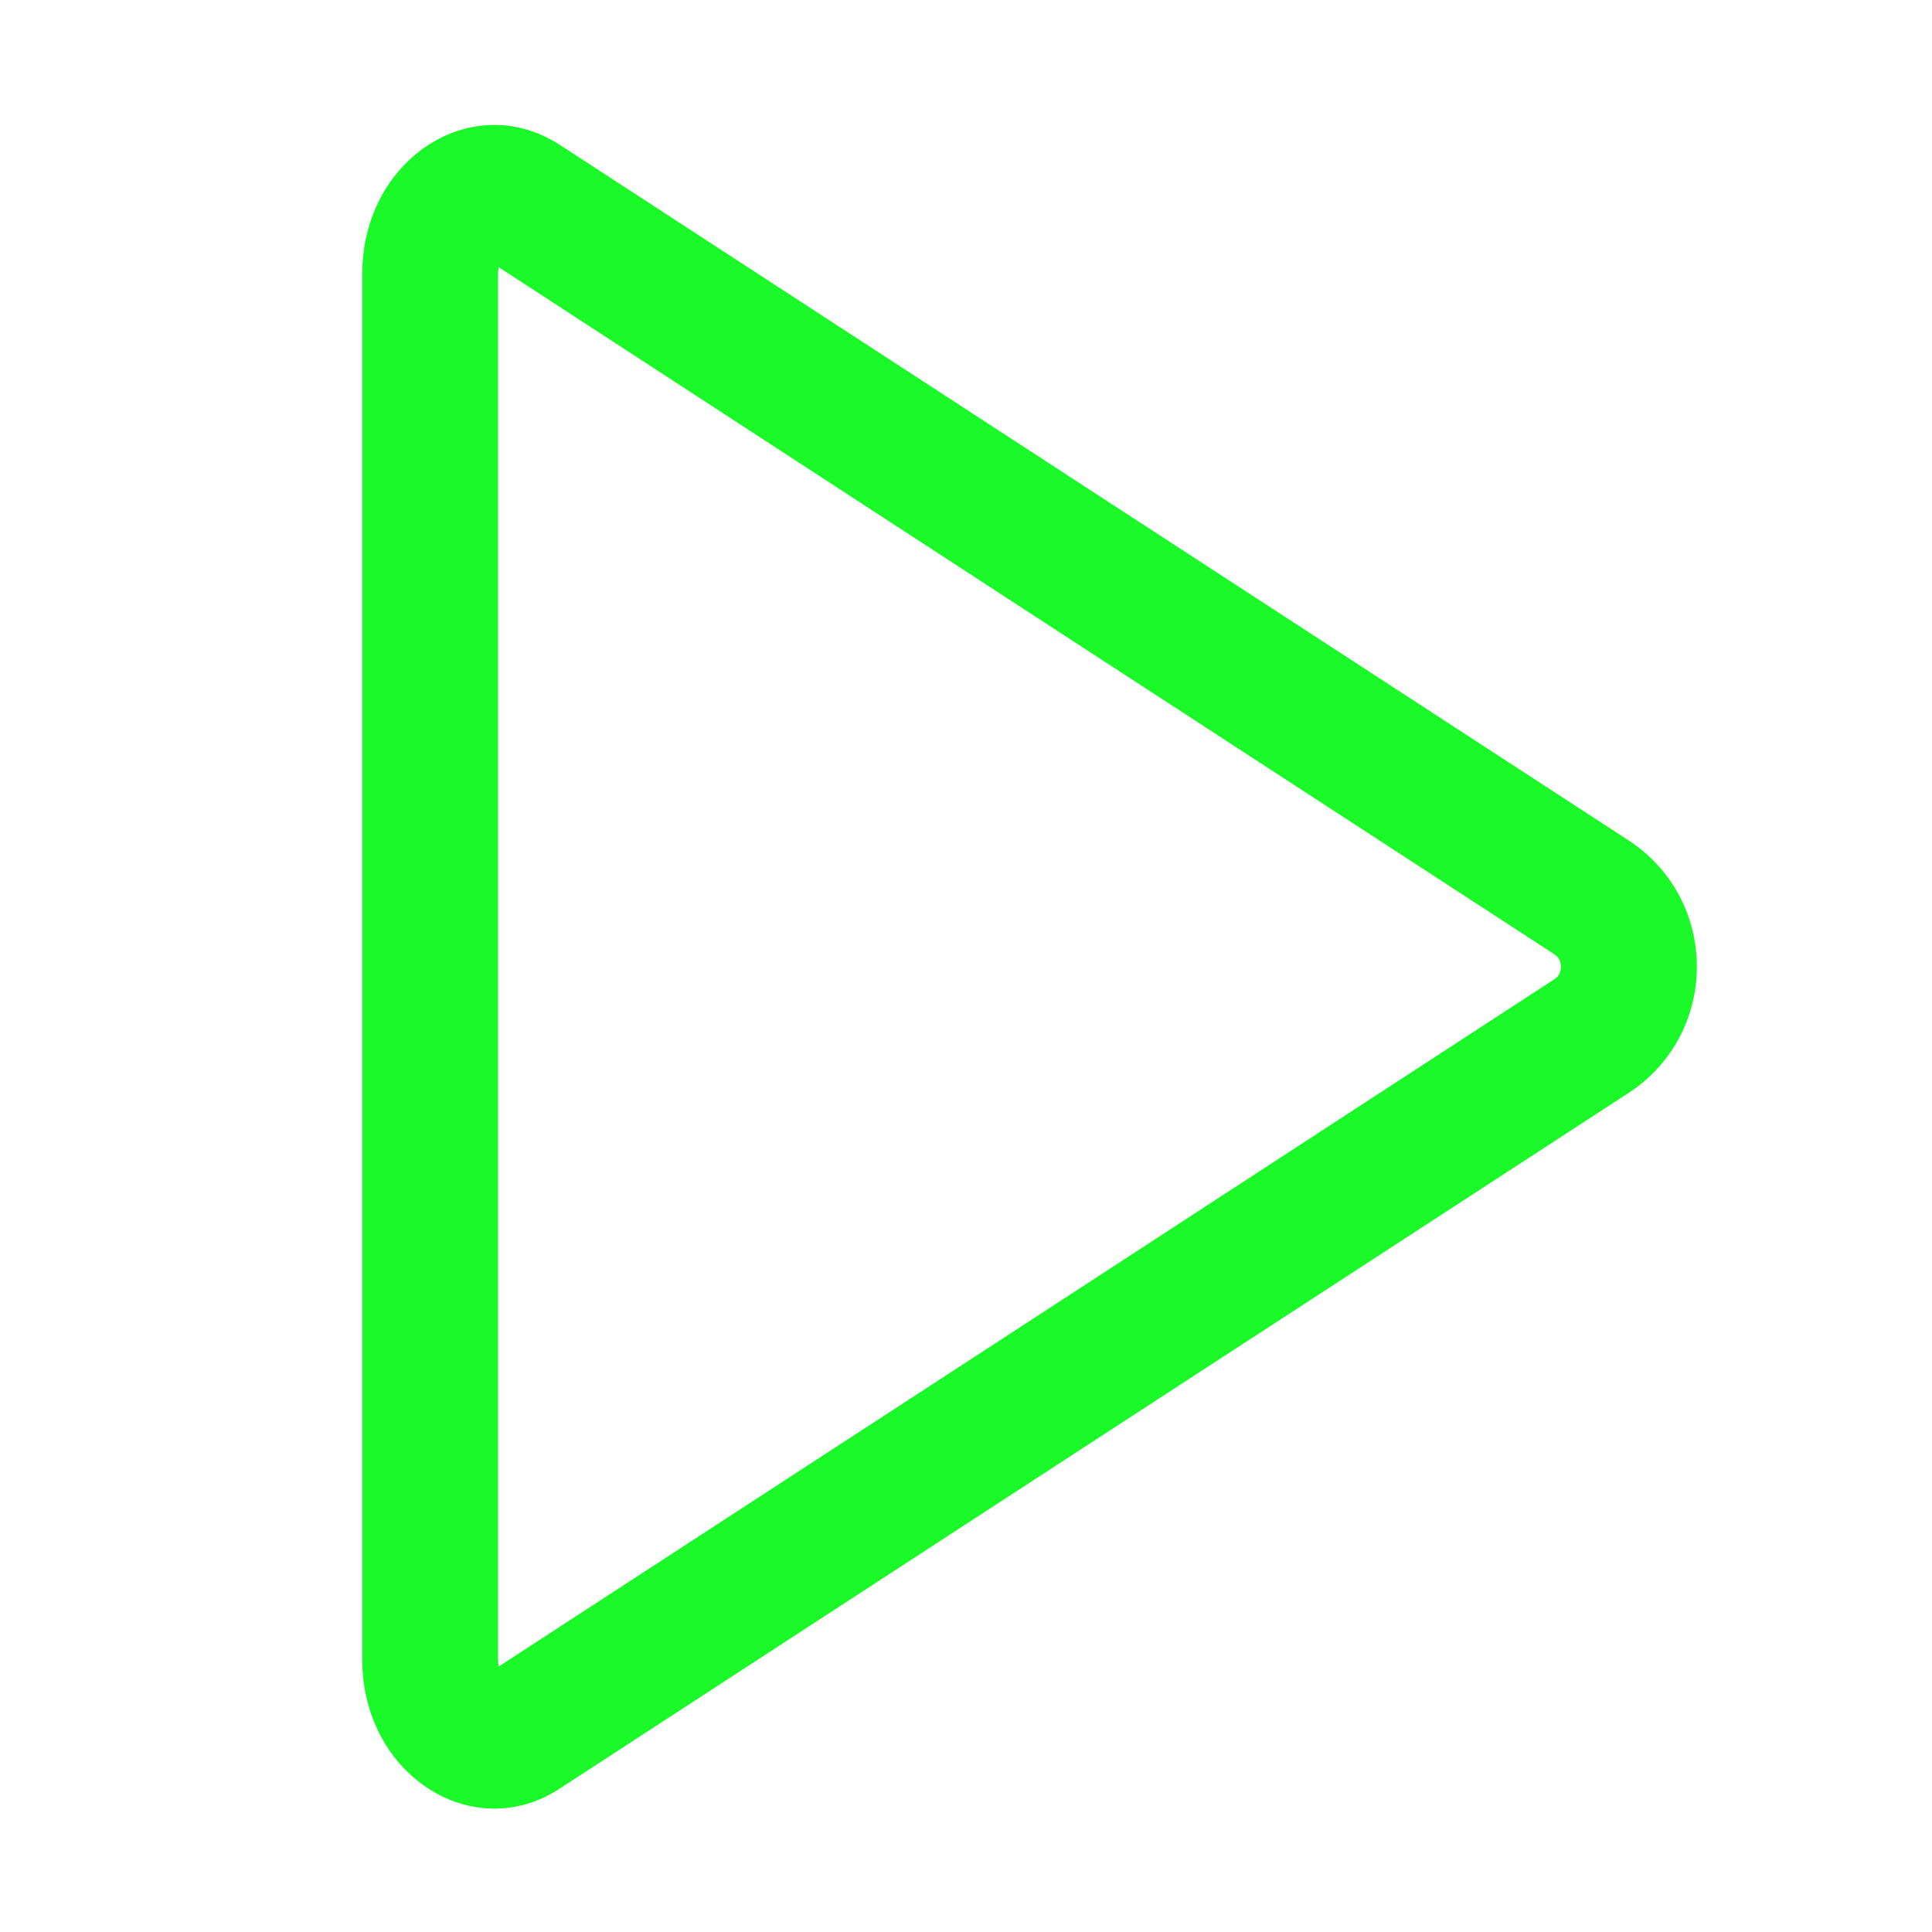
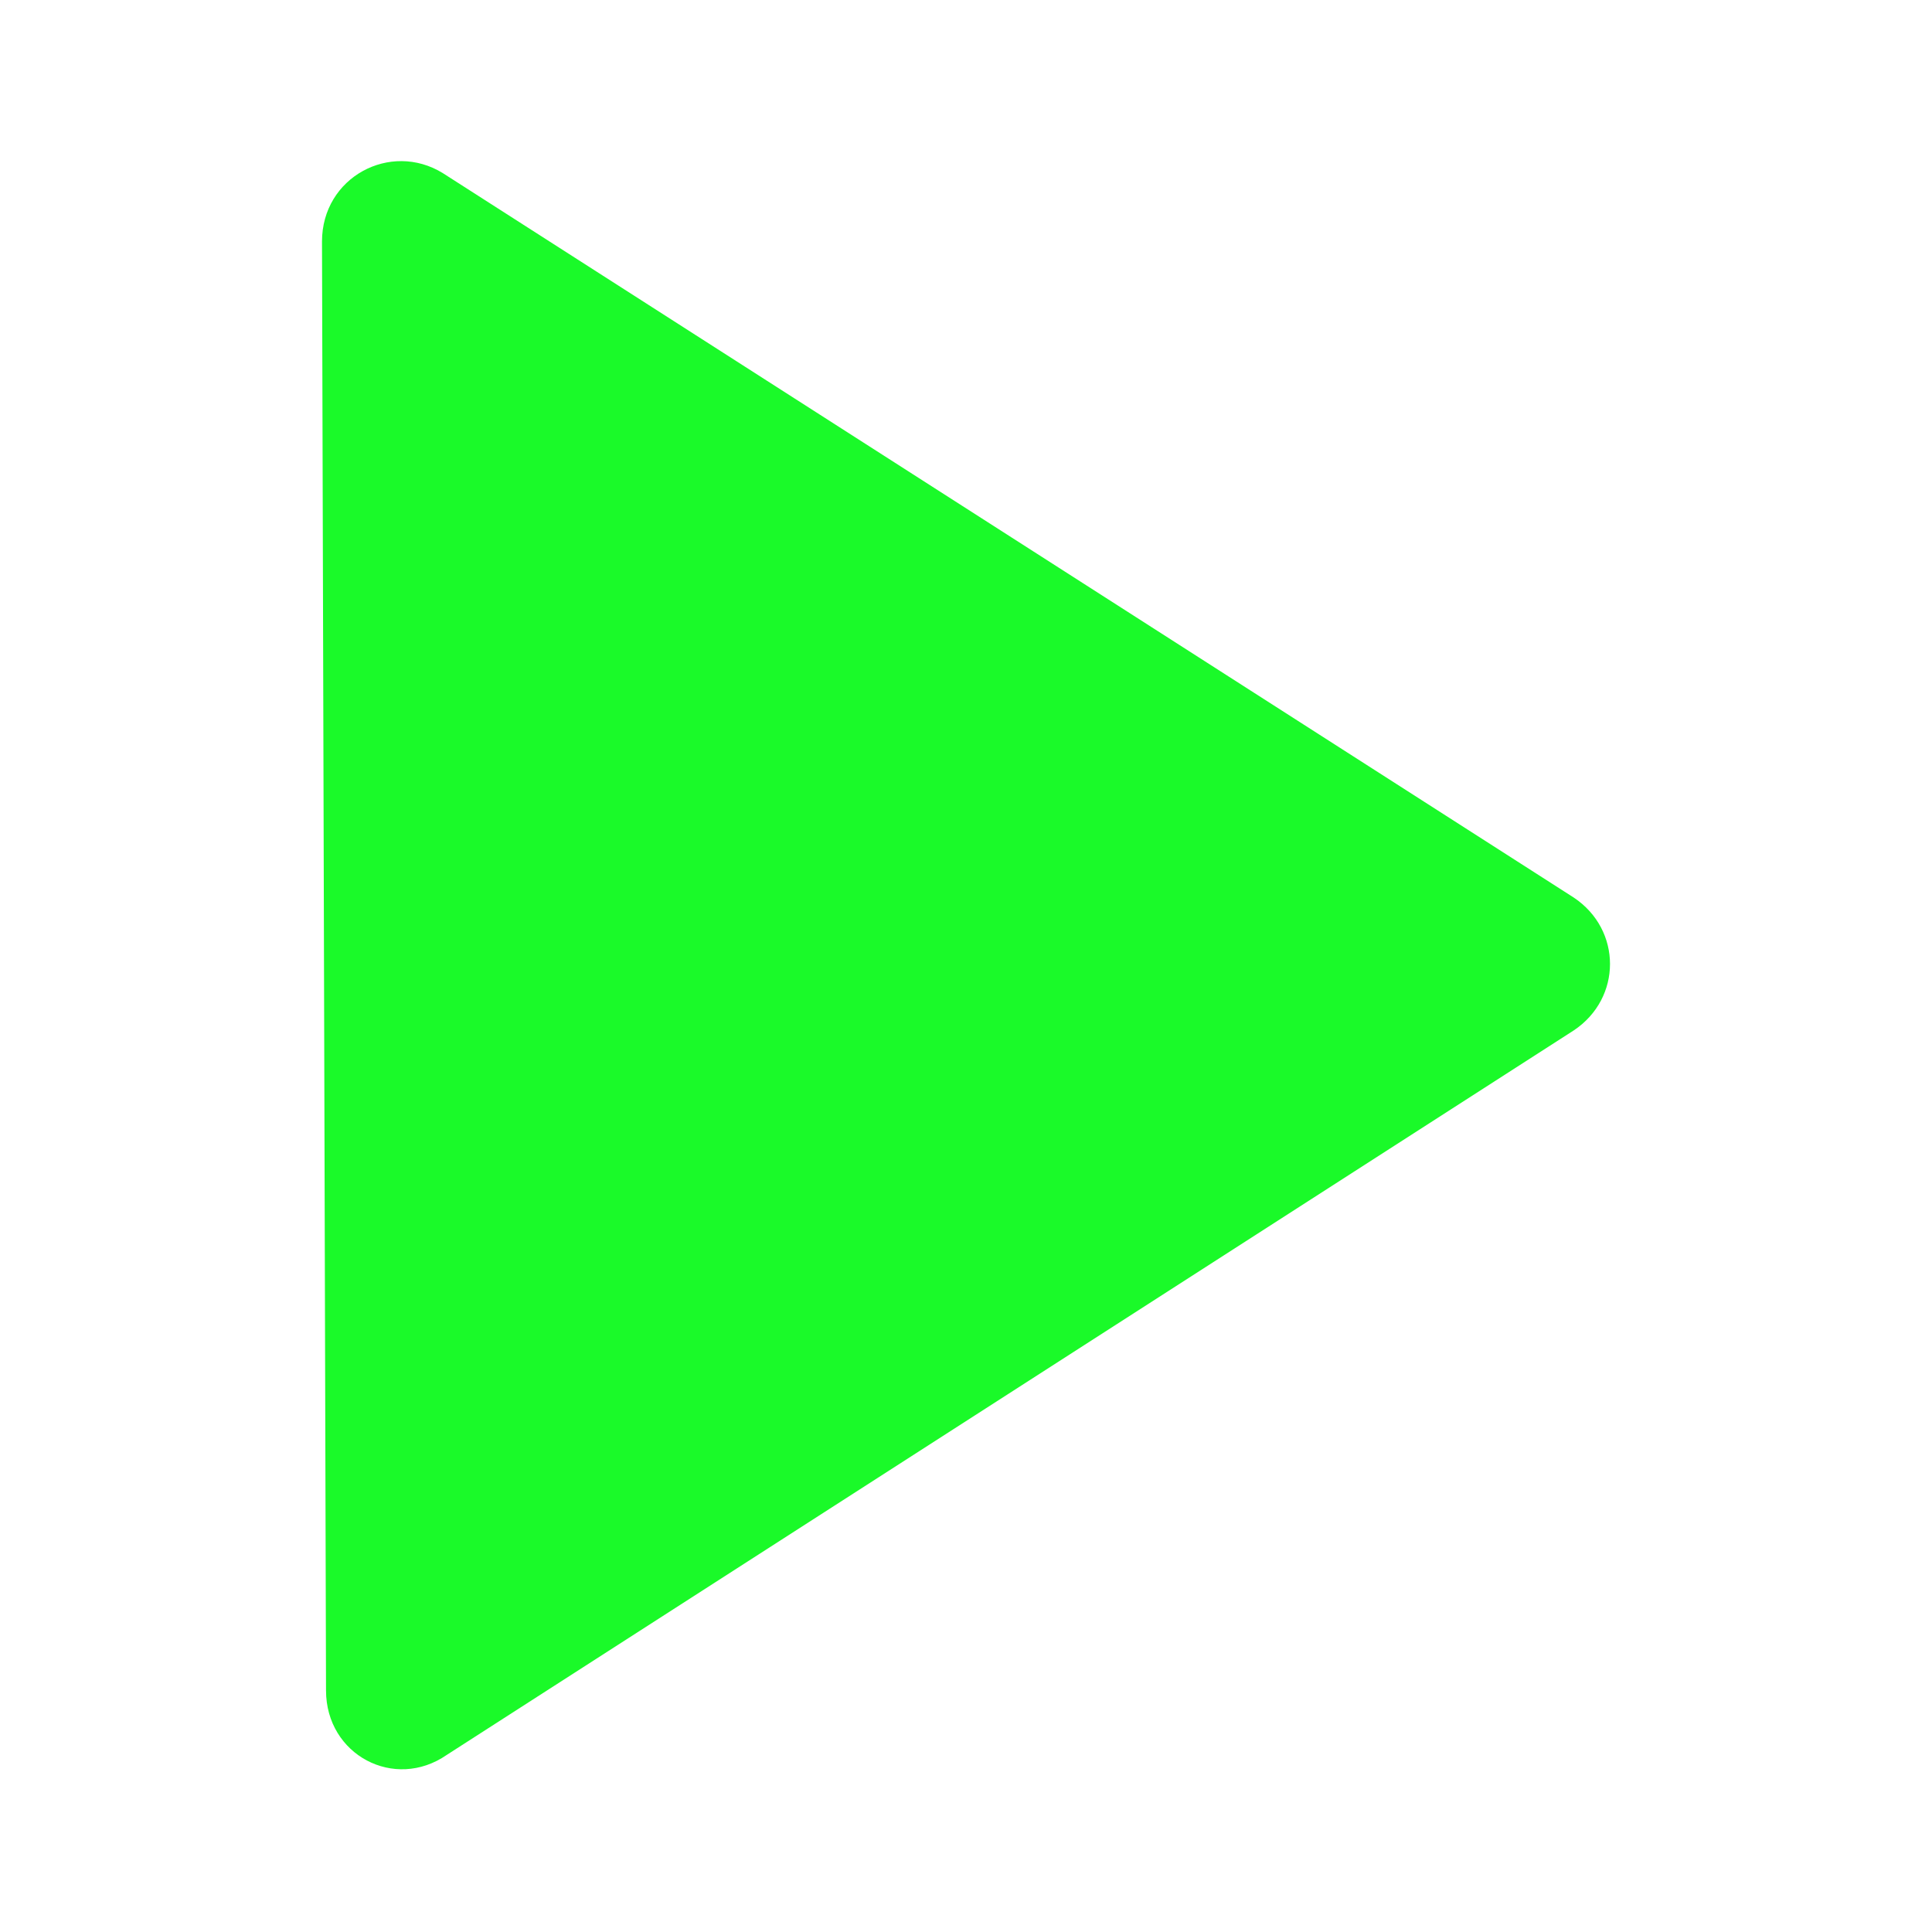
- <svg xmlns="http://www.w3.org/2000/svg" t="1697523833689" class="icon" viewBox="0 0 1024 1024" version="1.1" p-id="4037" width="64" height="64">
-   <path d="M264.3 141.6l275.4 179.3 284 184.8c1 0.6 3.6 2.4 3.6 6.7 0 4.3-2.6 6.1-3.6 6.7L539.8 704 264.3 883.3c-0.2-1-0.3-2.1-0.3-3.5V145.1c0-1.3 0.2-2.5 0.3-3.5M262 66.2c-36.5 0-70 32.9-70 78.9v734.6c0 46 33.5 78.9 70 78.9 11.6 0 23.6-3.3 34.8-10.7L579 764.2l284-184.8c48.5-31.6 48.5-102.5 0-134.1L579 260.5 296.9 76.9c-11.3-7.3-23.2-10.7-34.9-10.7z" fill="#1afa29" p-id="4038" />
+ <svg xmlns="http://www.w3.org/2000/svg" t="1697512485072" class="icon" viewBox="0 0 1024 1024" version="1.1" p-id="8550" width="64" height="64">
+   <path d="M170.667 128l2.133 768c0 34.133 36.267 53.333 64 34.133l597.333-384c25.6-17.067 25.6-53.333 0-70.4L234.667 91.733C206.933 74.667 170.667 93.867 170.667 128z" fill="#1afa29" p-id="8551" />
</svg>
